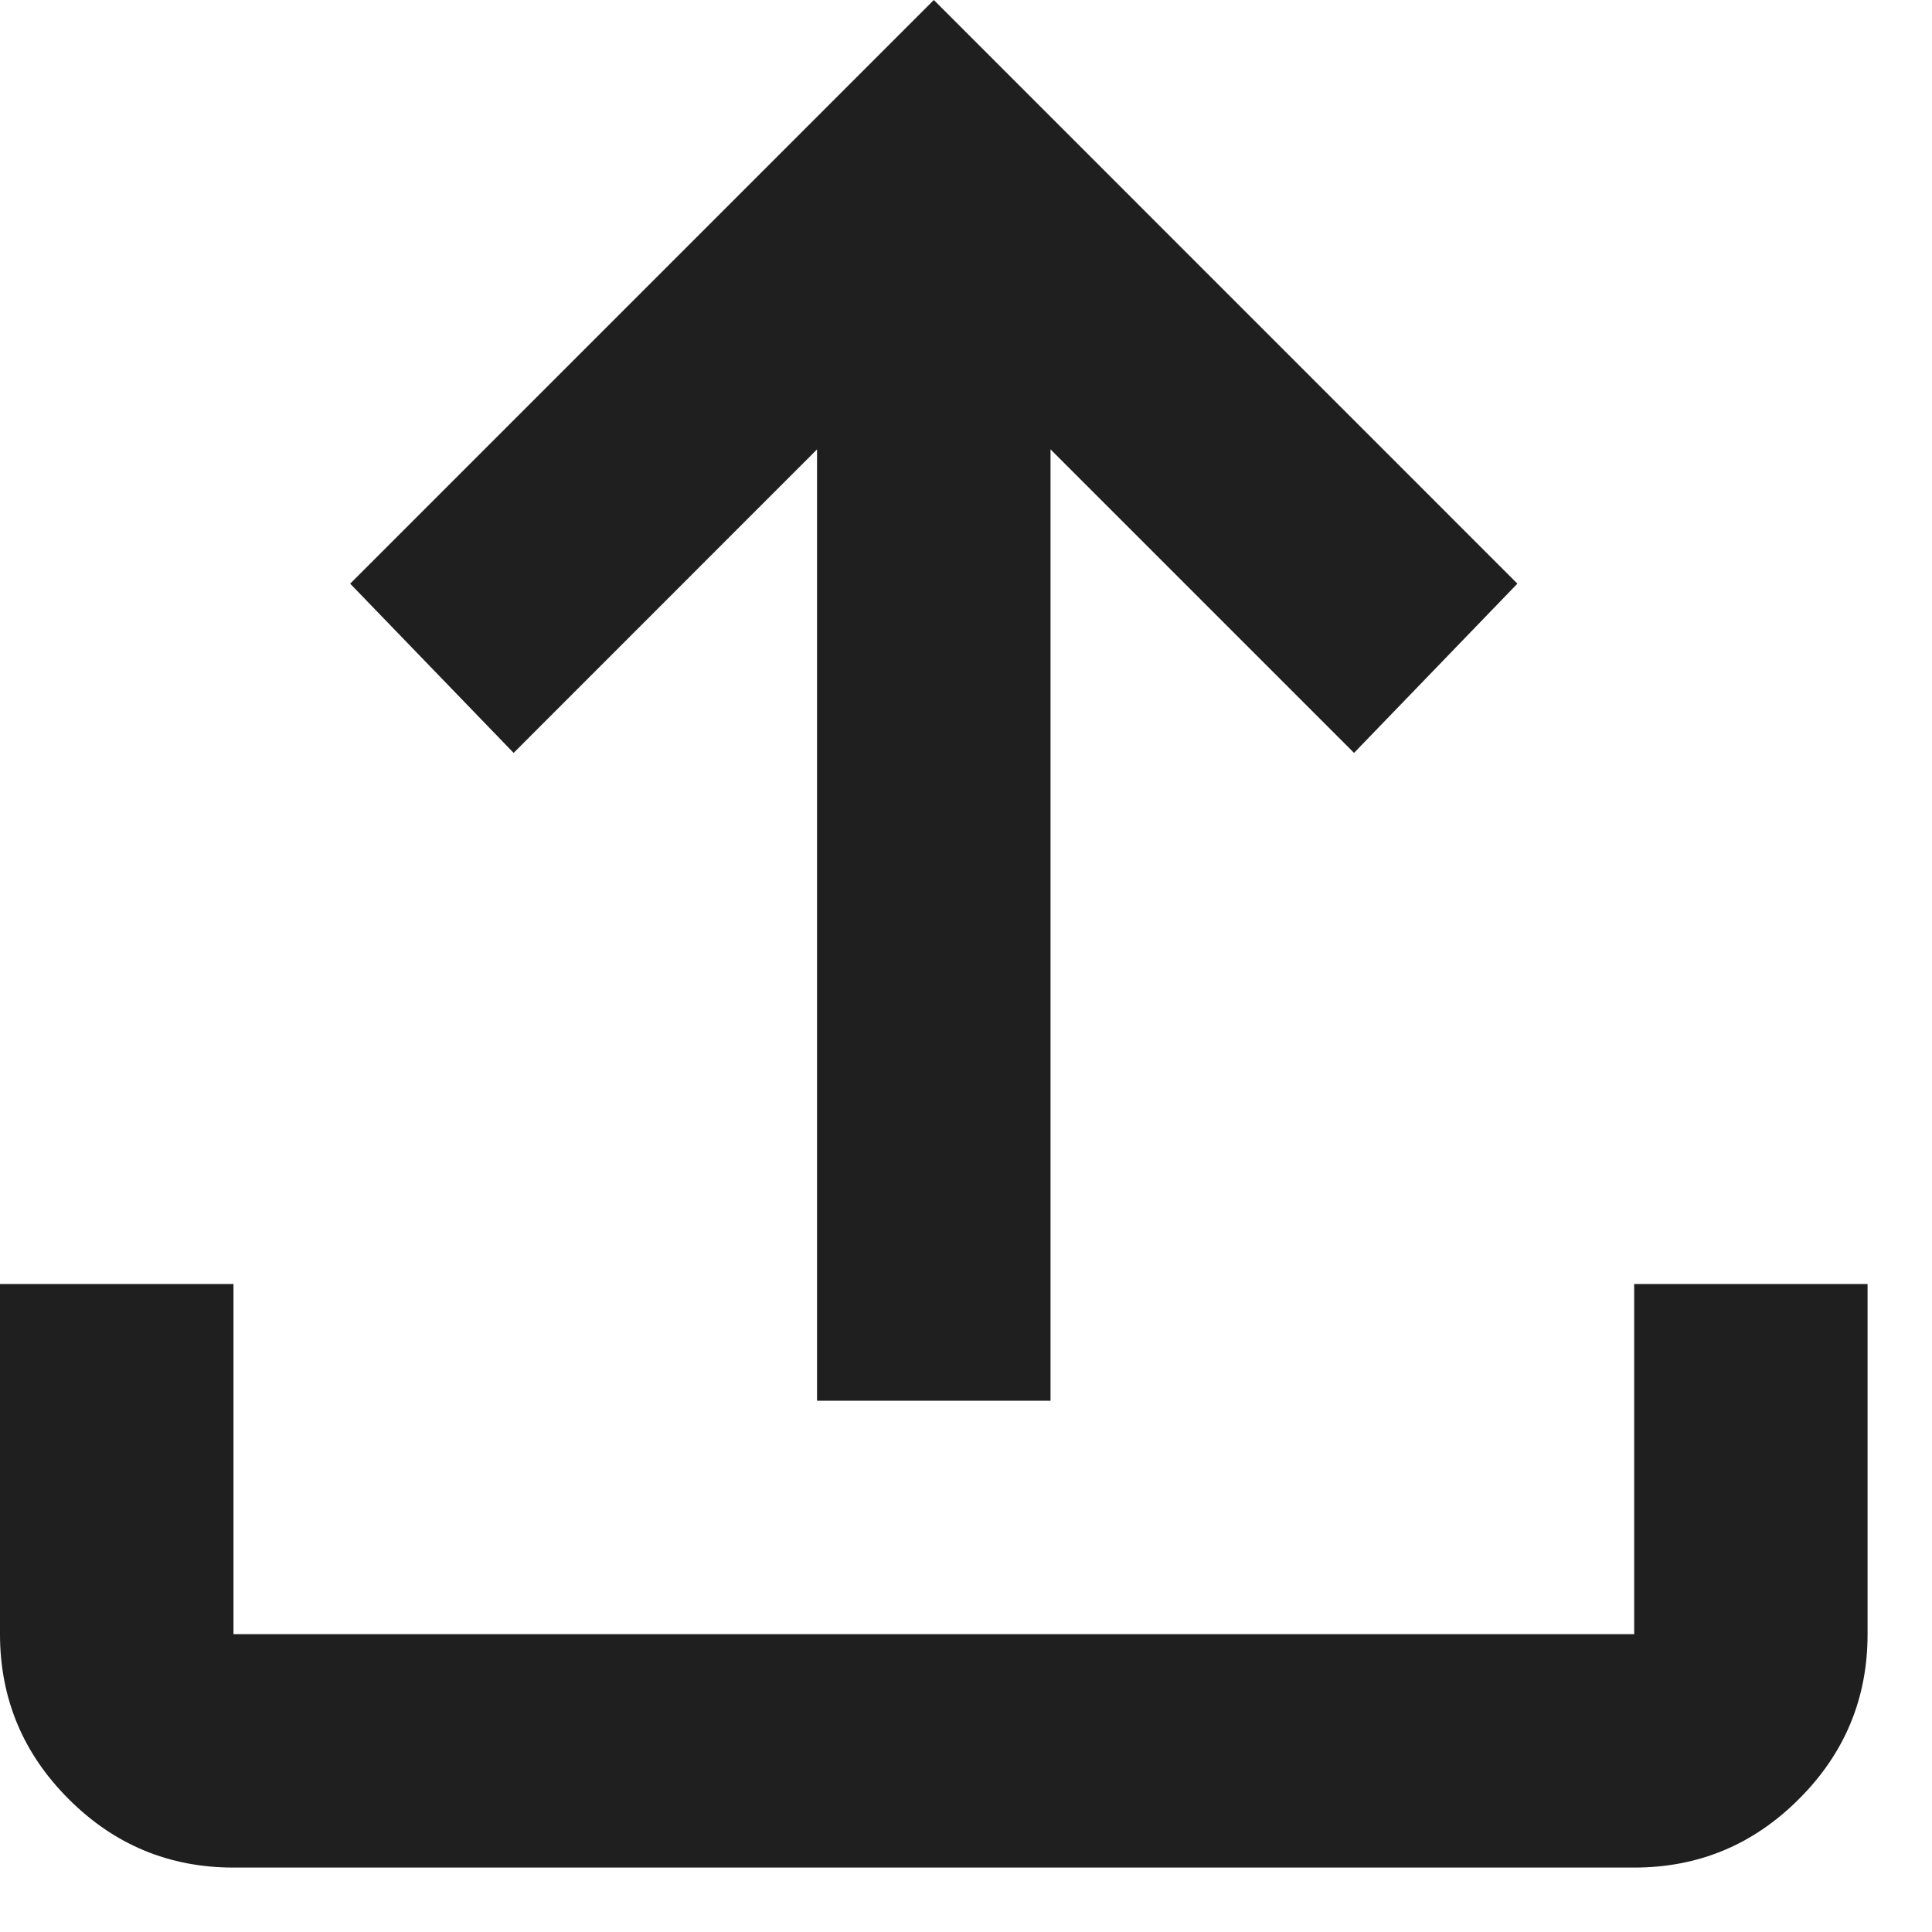
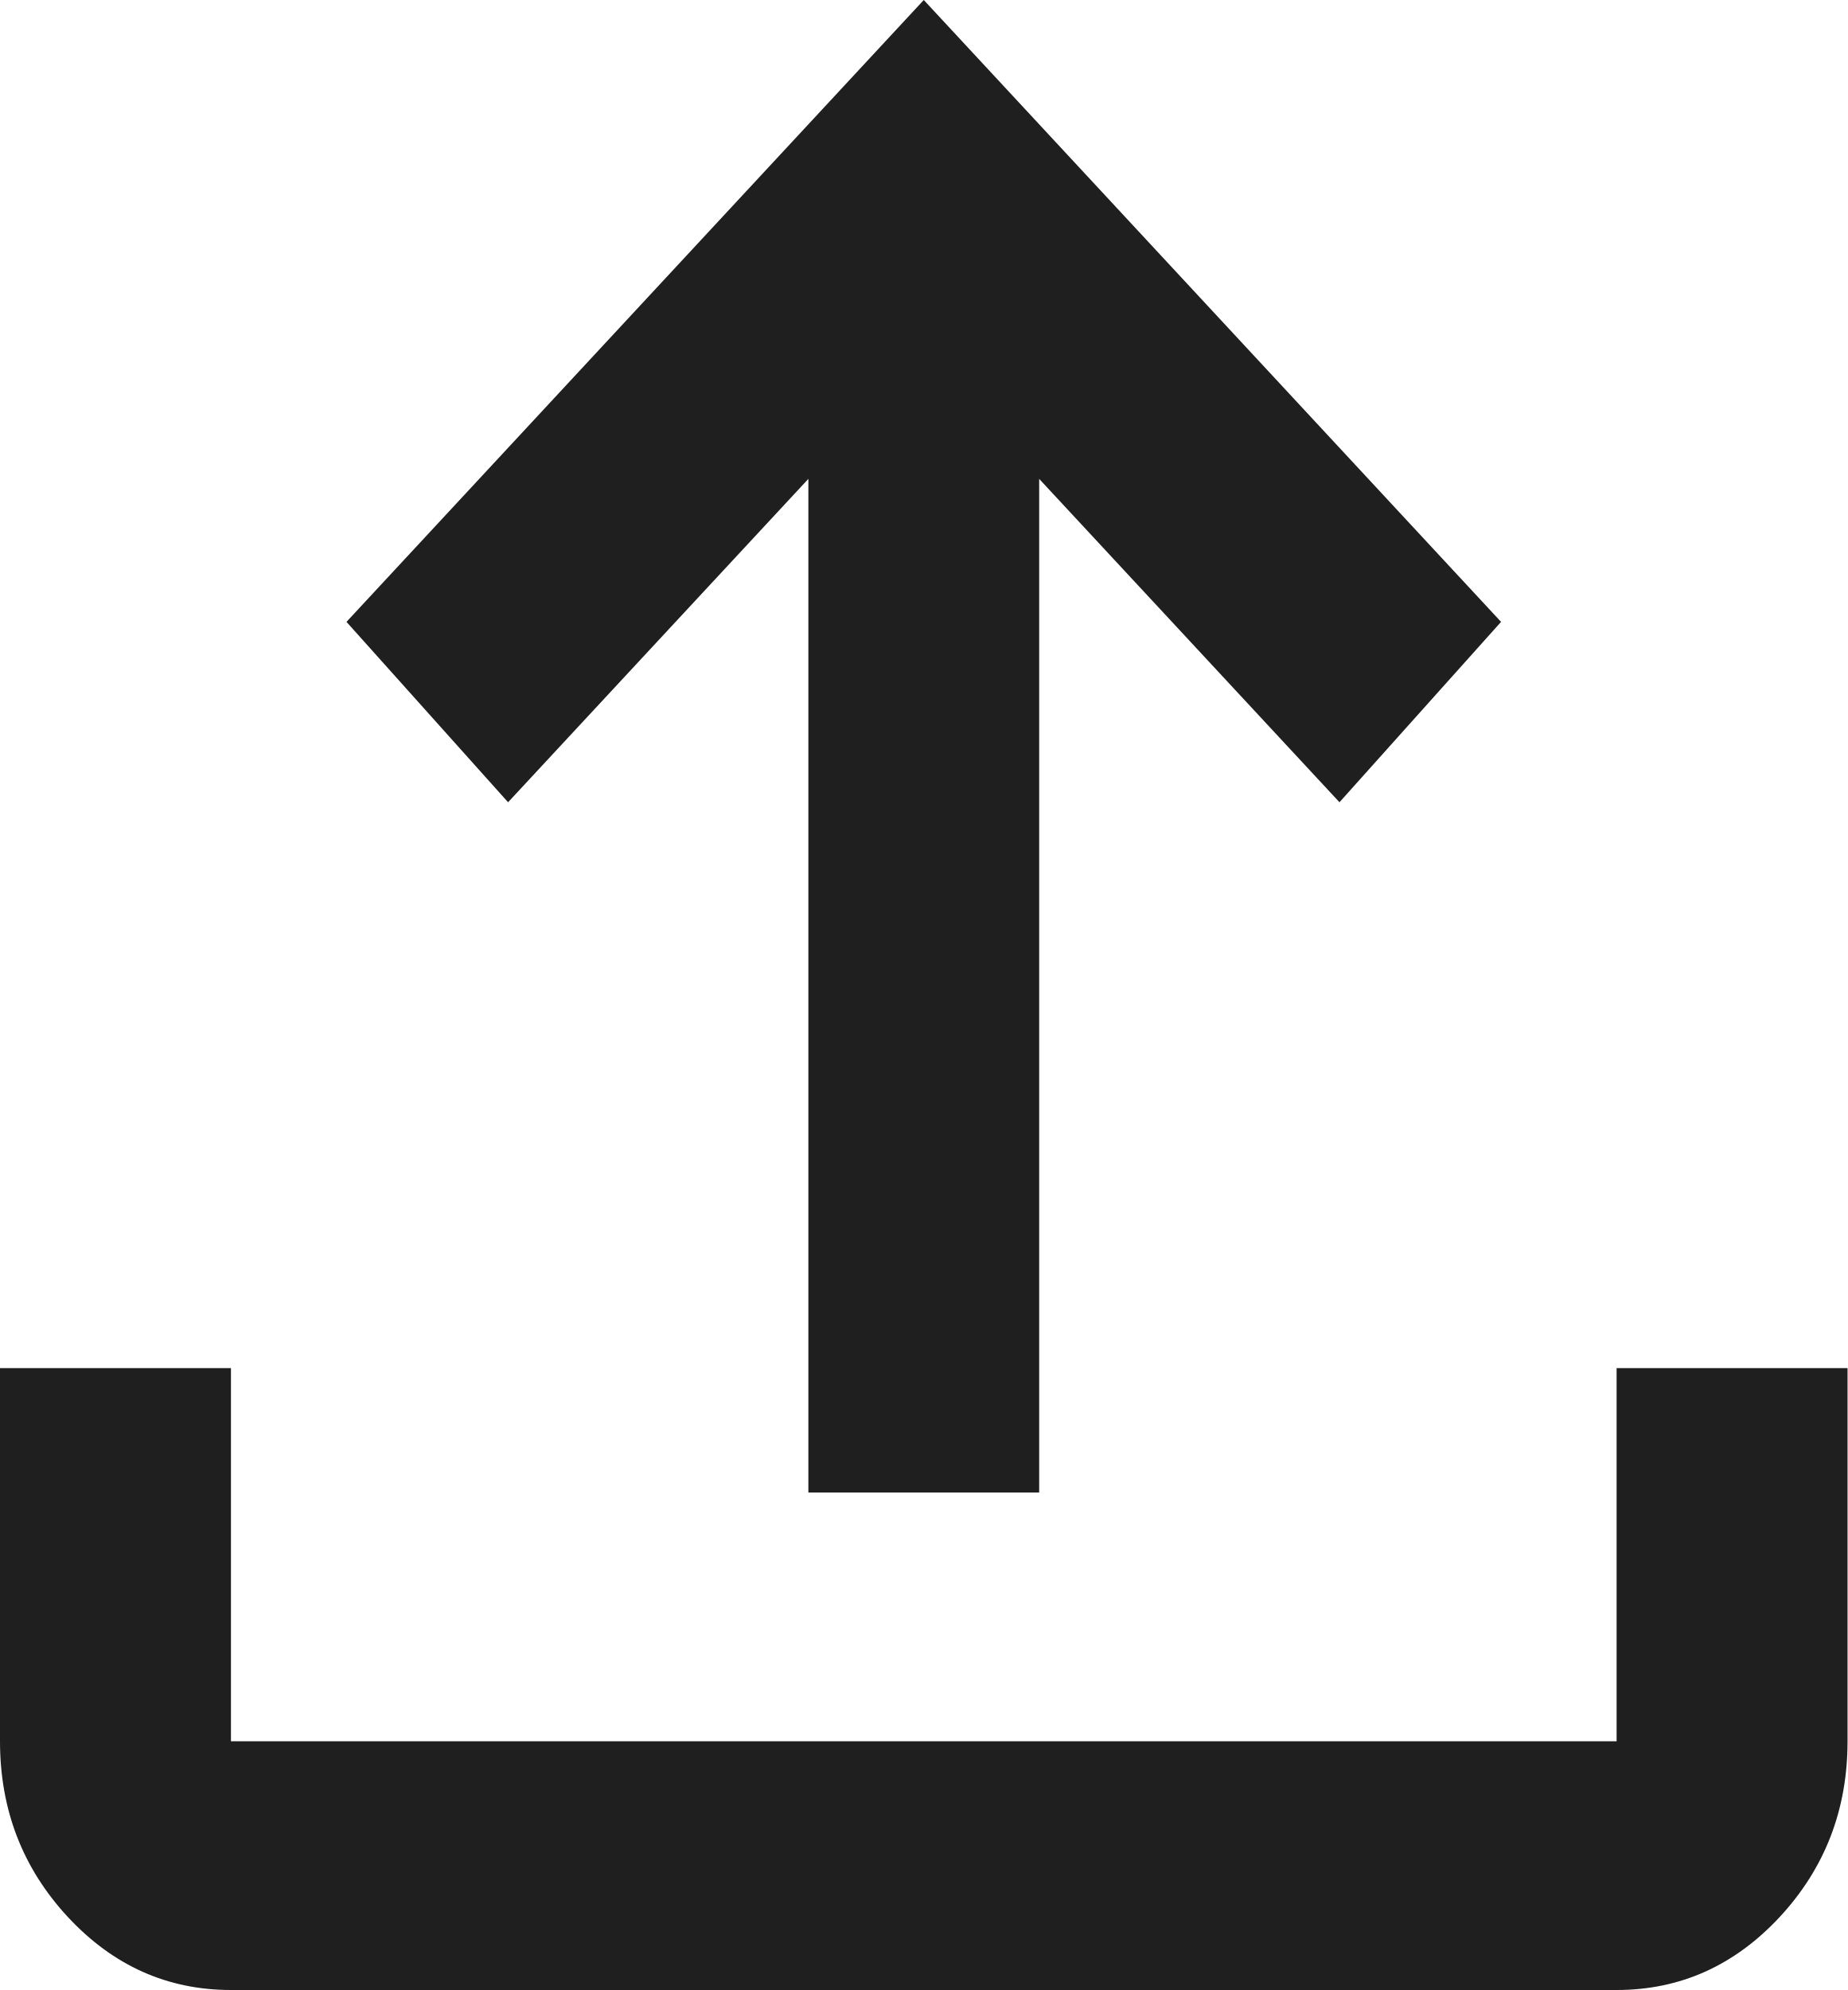
- <svg xmlns="http://www.w3.org/2000/svg" width="20" height="20" viewBox="0 0 20 20" fill="none">
-   <path d="M8.458 14.5V4.652L5.317 7.794L3.625 6.042L9.667 0L15.708 6.042L14.017 7.794L10.875 4.652V14.5H8.458ZM2.417 19.333C1.752 19.333 1.183 19.097 0.71 18.623C0.237 18.15 0 17.581 0 16.917V13.292H2.417V16.917H16.917V13.292H19.333V16.917C19.333 17.581 19.097 18.15 18.623 18.623C18.15 19.097 17.581 19.333 16.917 19.333H2.417Z" fill="#1F1F1F" />
+ <svg xmlns="http://www.w3.org/2000/svg" width="13" height="14" viewBox="0 0 13 14" fill="none">
+   <path d="M5.688 10.5V3.369L3.575 5.644L2.438 4.375L6.5 0L10.562 4.375L9.425 5.644L7.312 3.369V10.5H5.688ZM1.625 14C1.178 14 0.796 13.829 0.477 13.486C0.159 13.143 0 12.731 0 12.25V9.625H1.625V12.25H11.375V9.625H13V12.25C13 12.731 12.841 13.143 12.523 13.486C12.204 13.829 11.822 14 11.375 14H1.625Z" fill="#1F1F1F" />
</svg>
